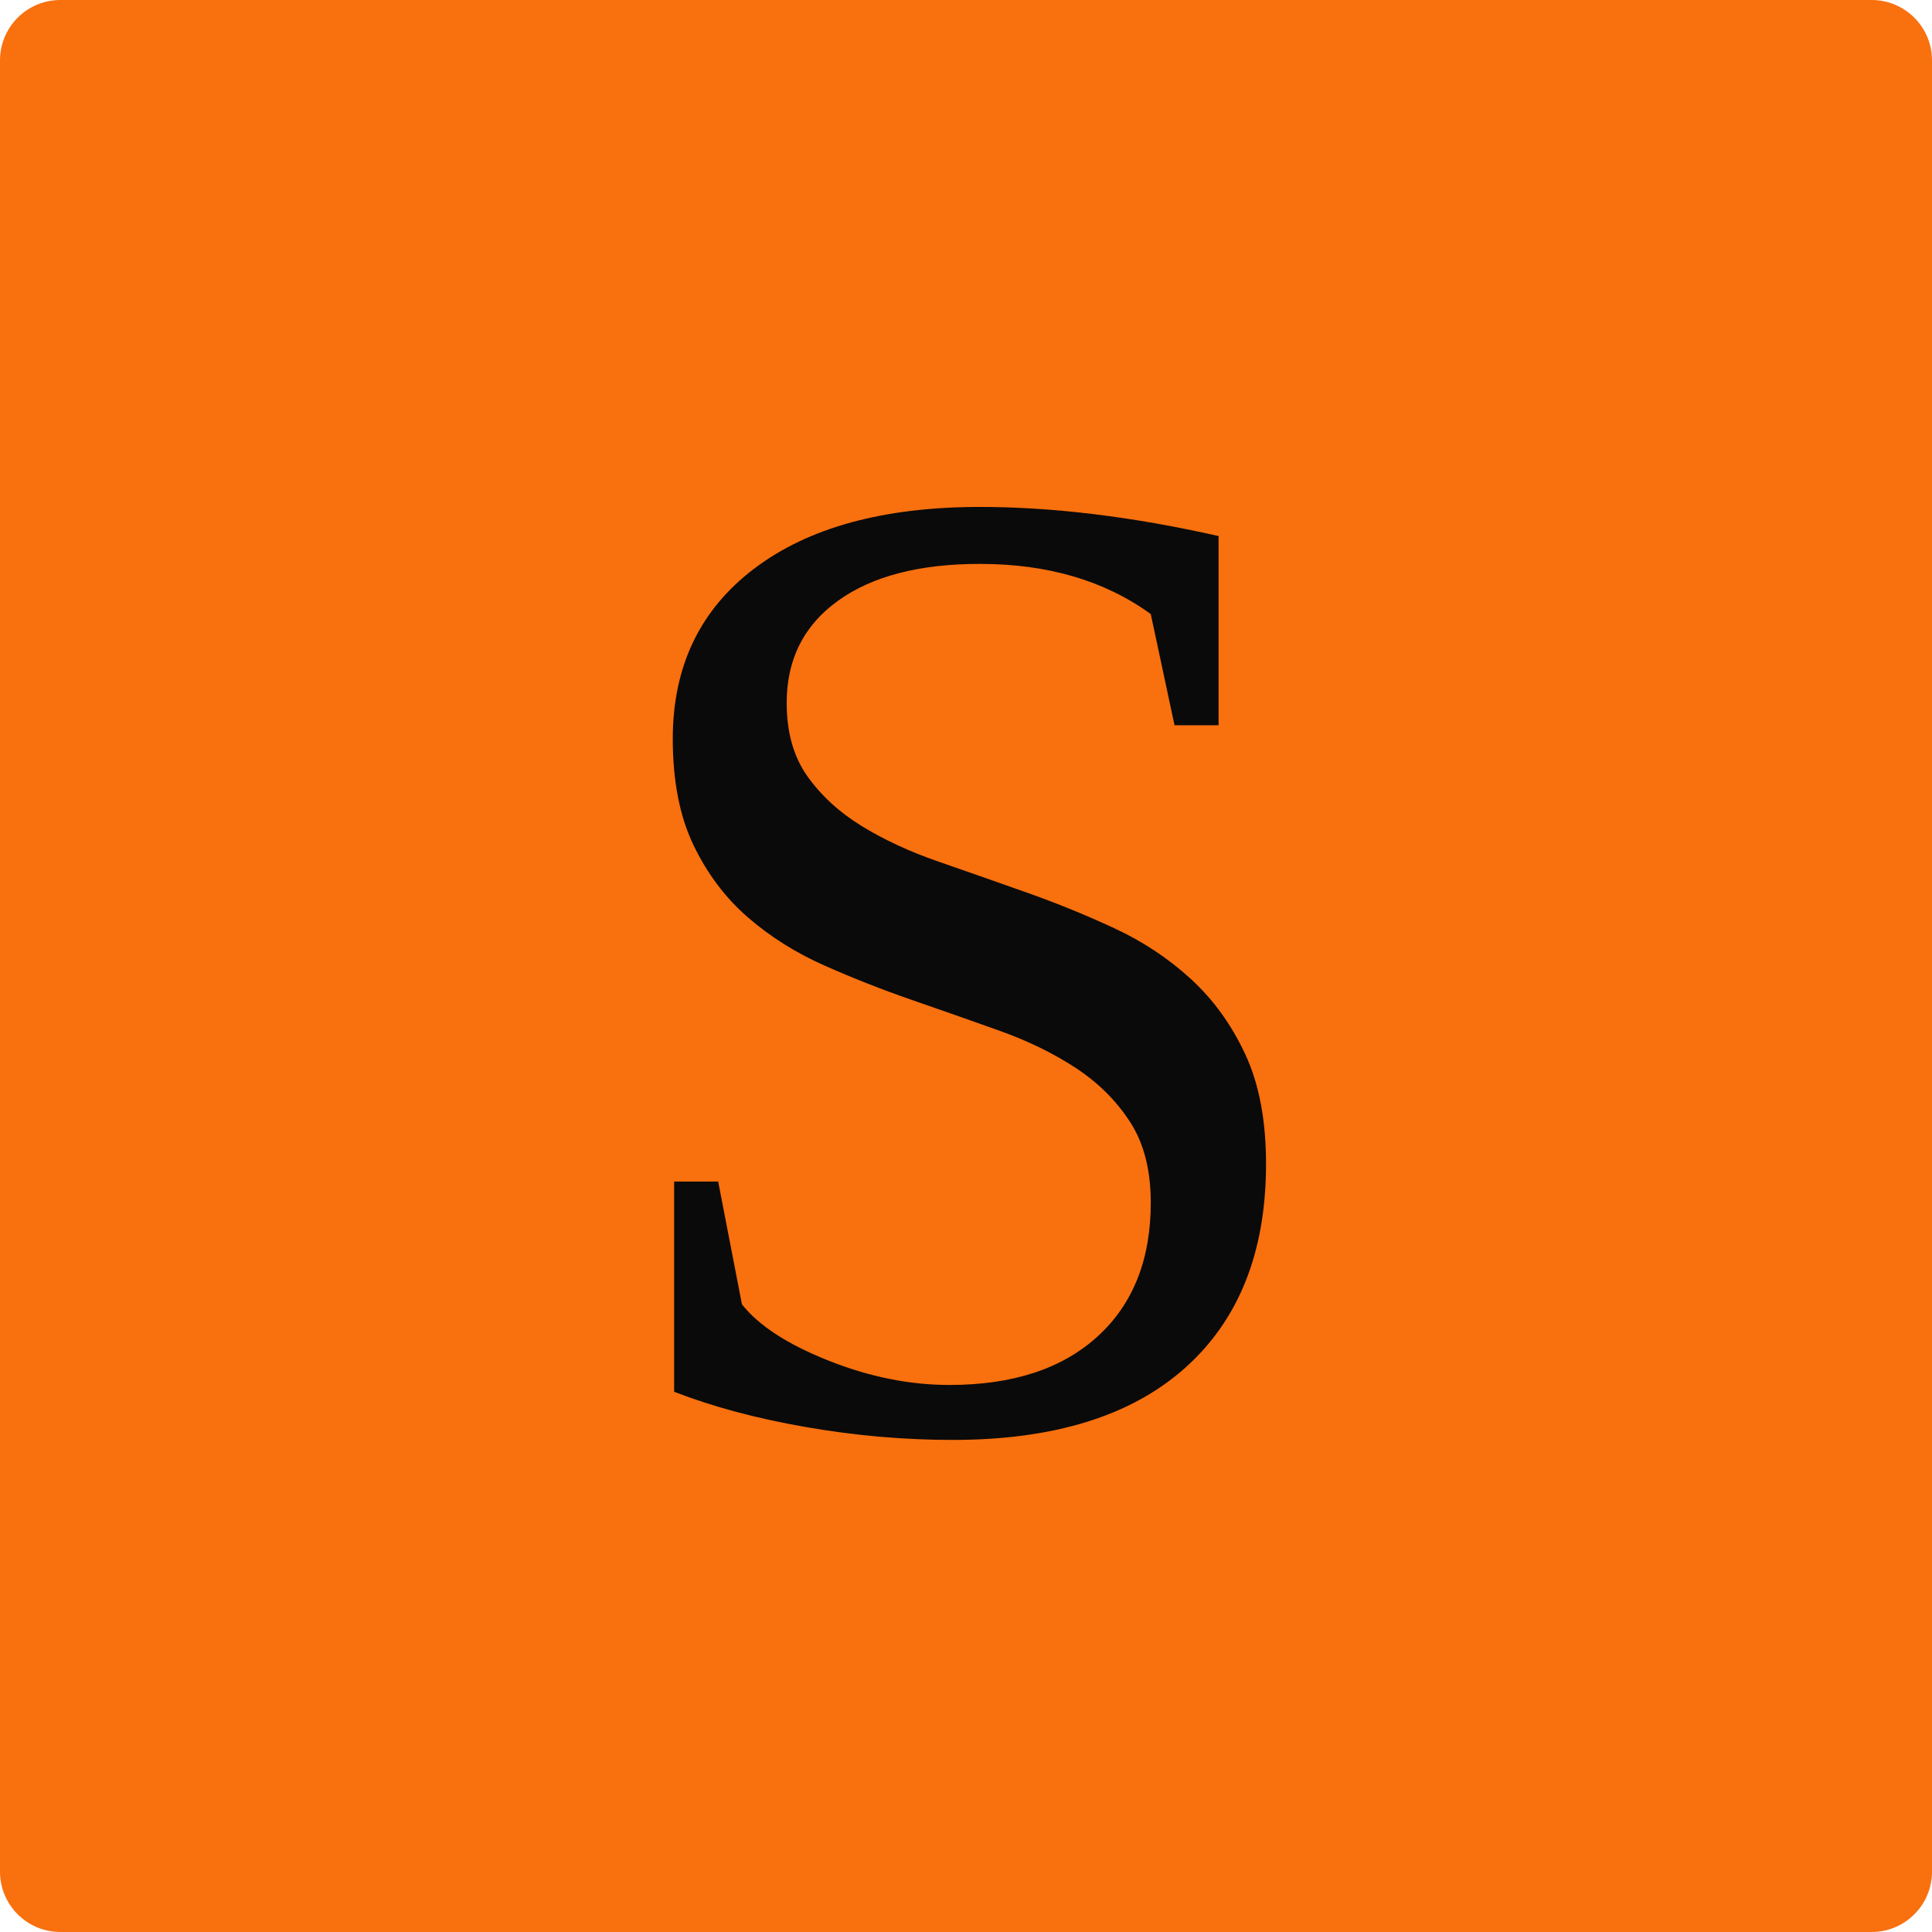
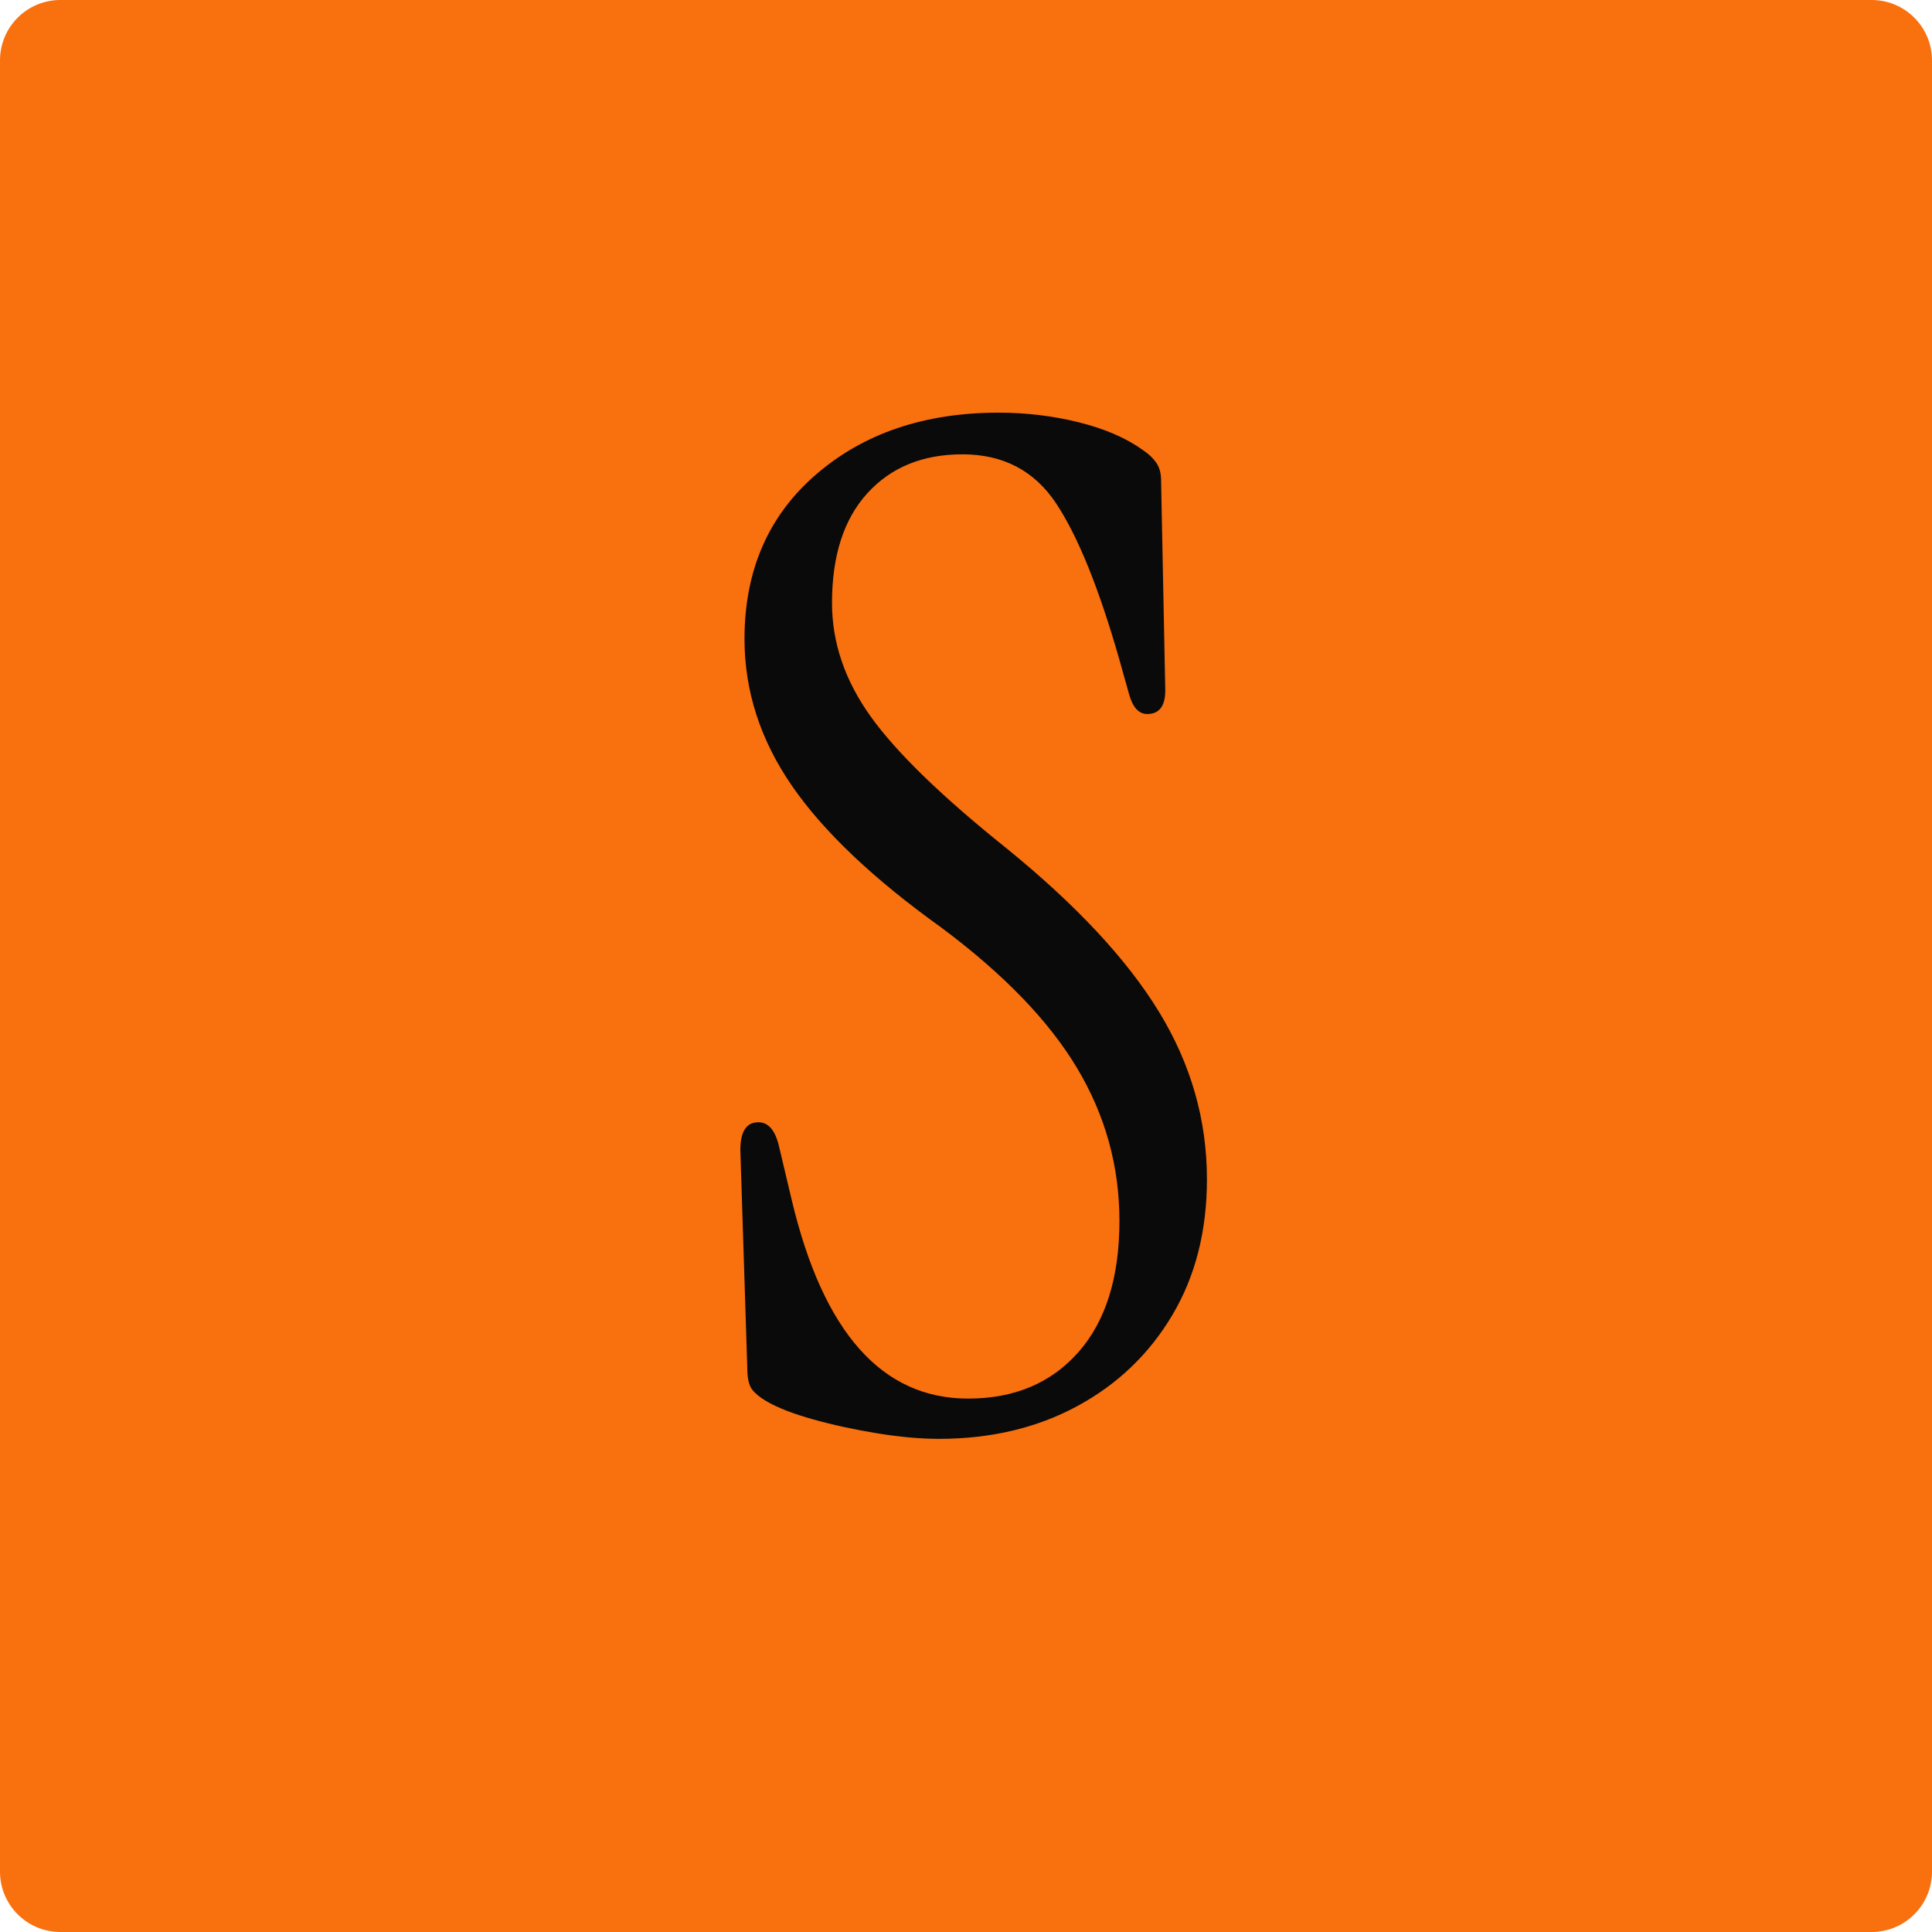
<svg xmlns="http://www.w3.org/2000/svg" width="512" height="512" viewBox="0 0 512 512" fill="none">
  <rect width="512" height="512" rx="16" fill="#f9700e" />
-   <text x="256" y="378" text-anchor="middle" font-family="'Instrument Serif', Georgia, 'Times New Roman', serif" font-size="368" font-weight="400" fill="#0a0a0a">S</text>
+   <path d="M248.82 367.63L248.82 367.63Q241.46 367.63 232.45 366.16Q223.43 364.69 215.52 362.48Q207.61 360.27 203.19 357.70L203.19 357.70Q200.62 356.22 199.33 354.57Q198.04 352.91 198.04 348.86L198.04 348.86L196.20 291.09Q196.20 283.73 200.98 283.73L200.98 283.73Q205.03 283.73 206.50 290.35L206.50 290.35L209.82 304.34Q222.33 356.96 256.55 356.96L256.55 356.96Q274.95 356.96 285.81 344.63Q296.66 332.30 296.66 309.86L296.66 309.86Q296.66 288.14 285.44 269.38Q274.22 250.61 249.56 232.21L249.56 232.21Q222.33 212.70 209.82 194.49Q197.30 176.27 197.30 155.66L197.30 155.66Q197.30 128.43 216.26 112.06Q235.21 95.68 264.65 95.68L264.65 95.68Q275.69 95.68 285.99 98.26Q296.30 100.83 302.92 105.62L302.92 105.62Q305.13 107.09 306.42 108.93Q307.70 110.77 307.70 113.71L307.70 113.71L308.81 169.28Q308.81 175.54 304.02 175.54L304.02 175.54Q300.71 175.54 299.24 170.38L299.24 170.38L296.66 161.18Q288.57 132.85 279.92 119.78Q271.27 106.72 255.08 106.72L255.08 106.72Q239.26 106.72 229.87 117.02Q220.49 127.33 220.49 146.10L220.49 146.10Q220.49 161.92 230.79 176.27Q241.10 190.62 266.86 211.23L266.86 211.23Q294.46 233.68 307.15 254.47Q319.85 275.26 319.85 298.82L319.85 298.82Q319.85 319.42 310.65 334.88Q301.45 350.34 285.44 358.98Q269.43 367.63 248.82 367.63Z" transform="translate(0, 13.68)" fill="#0a0a0a" />
</svg>
